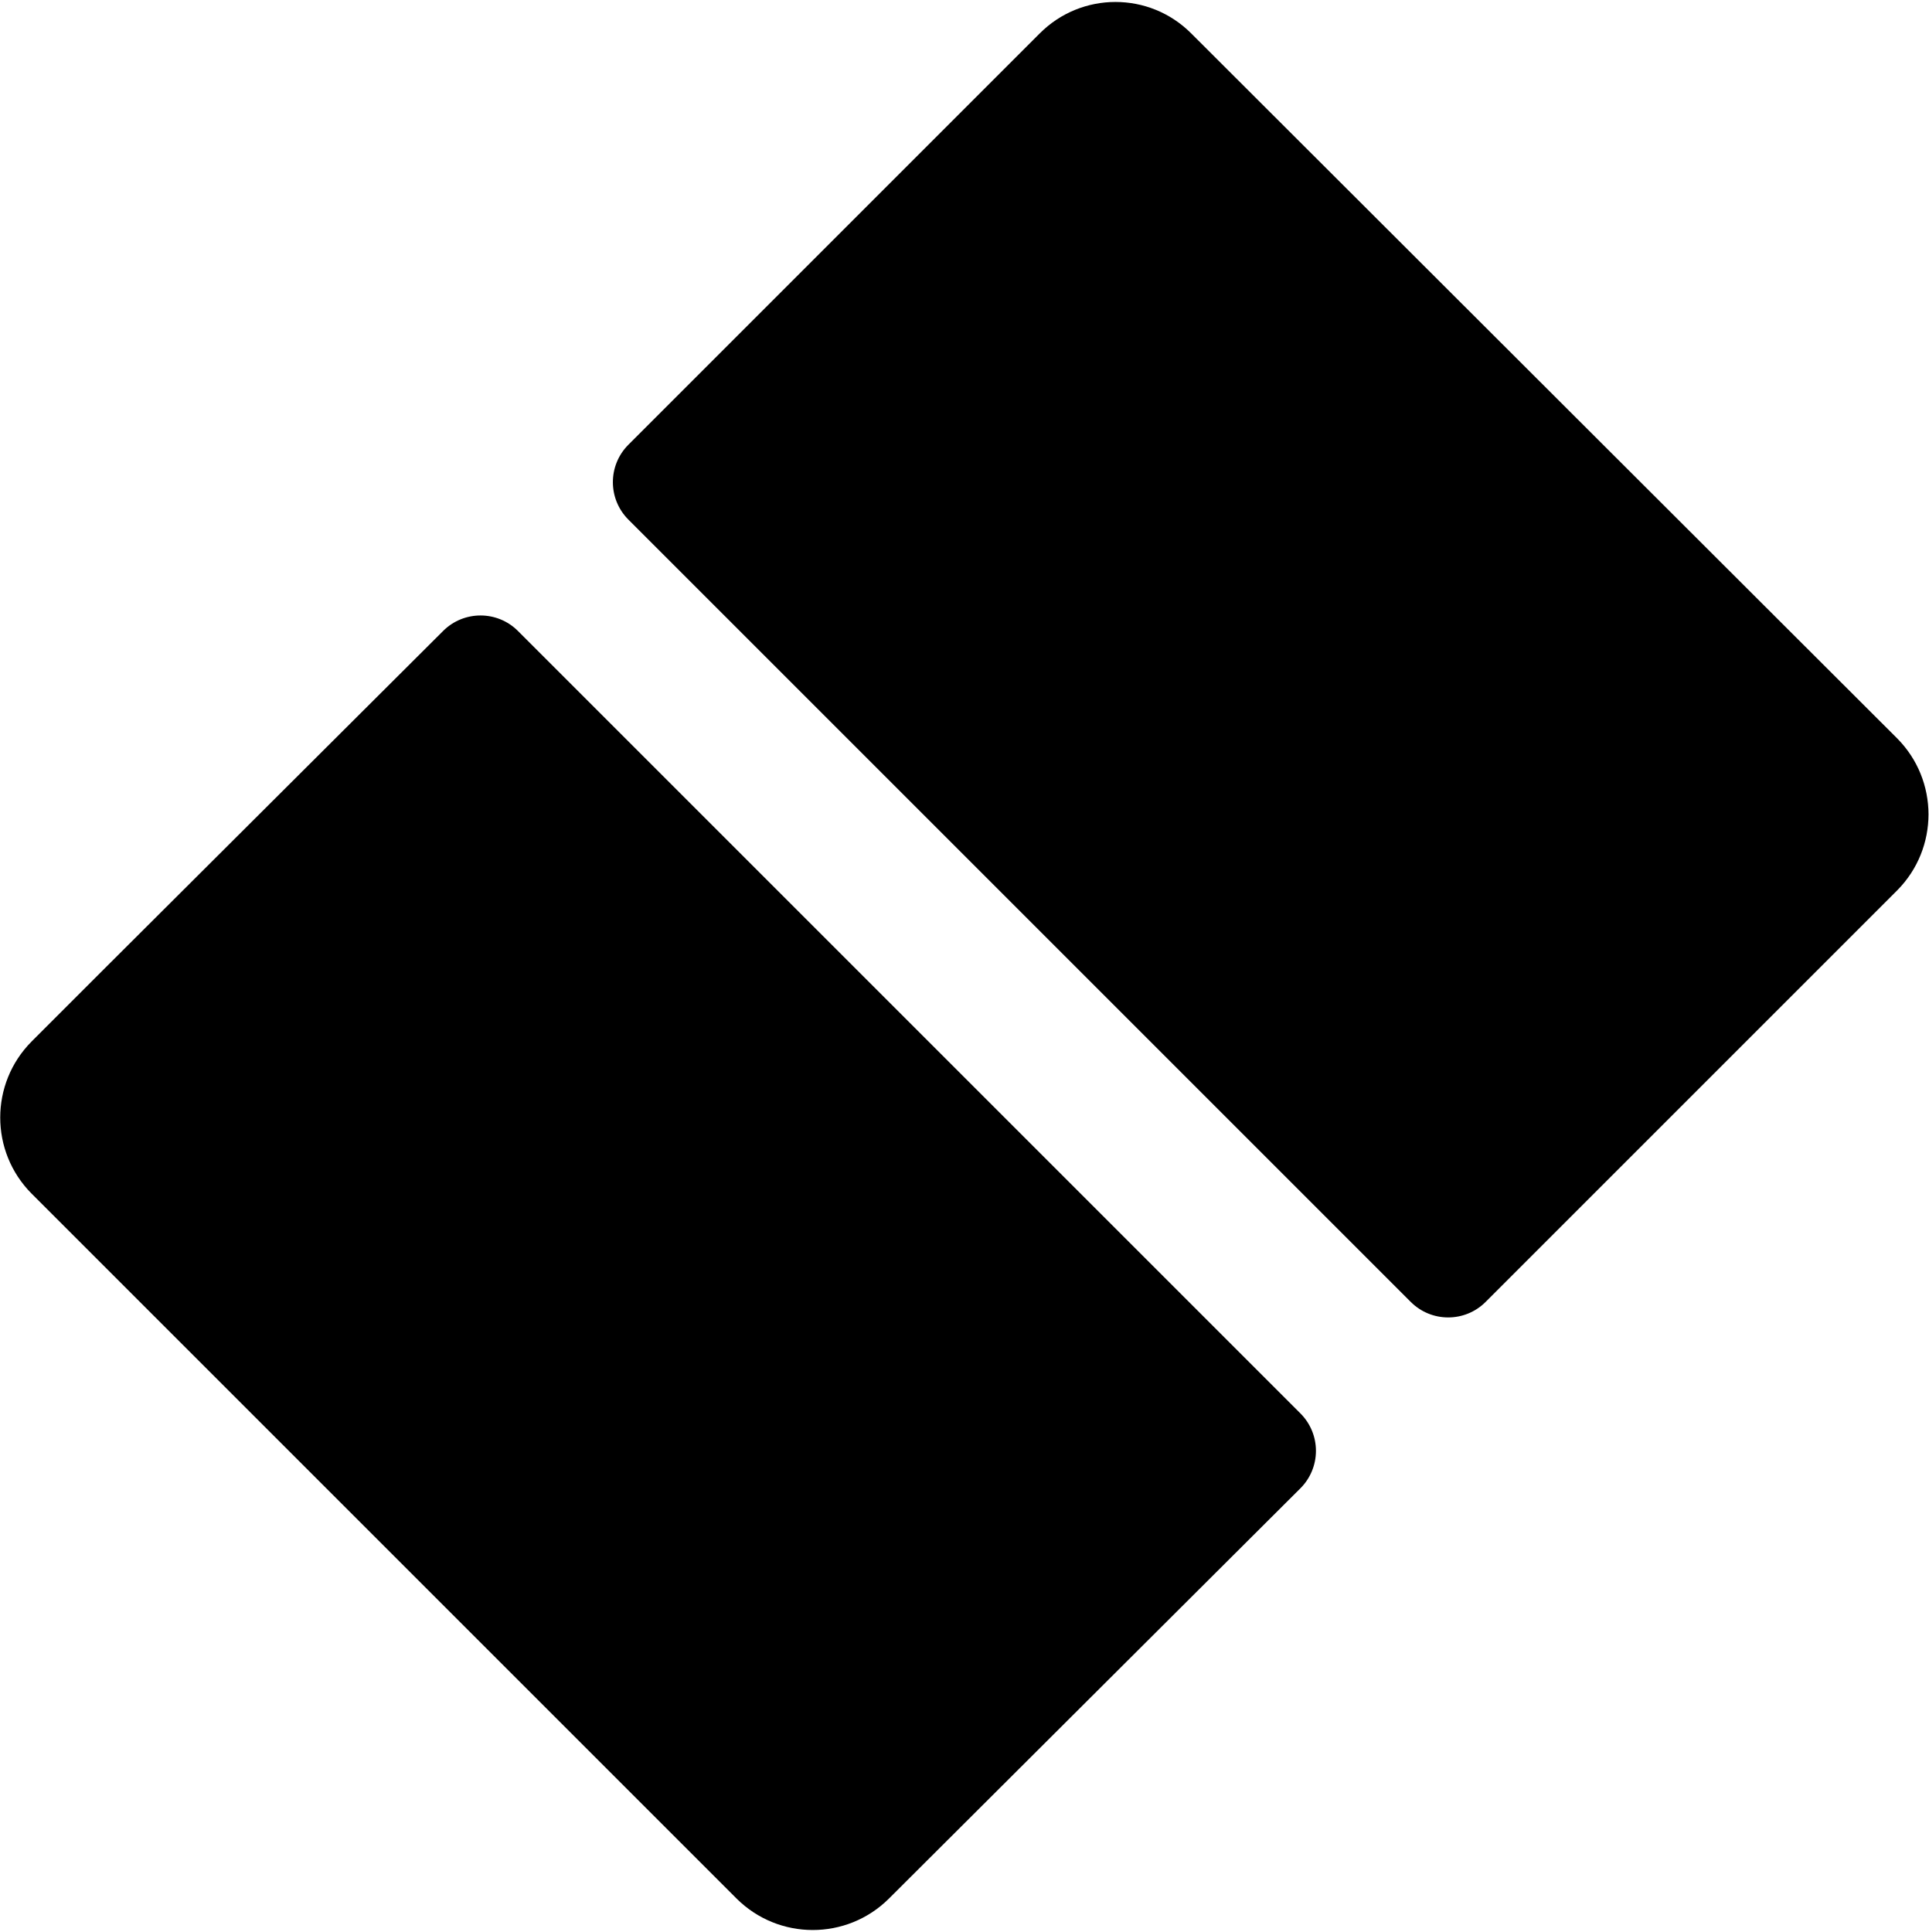
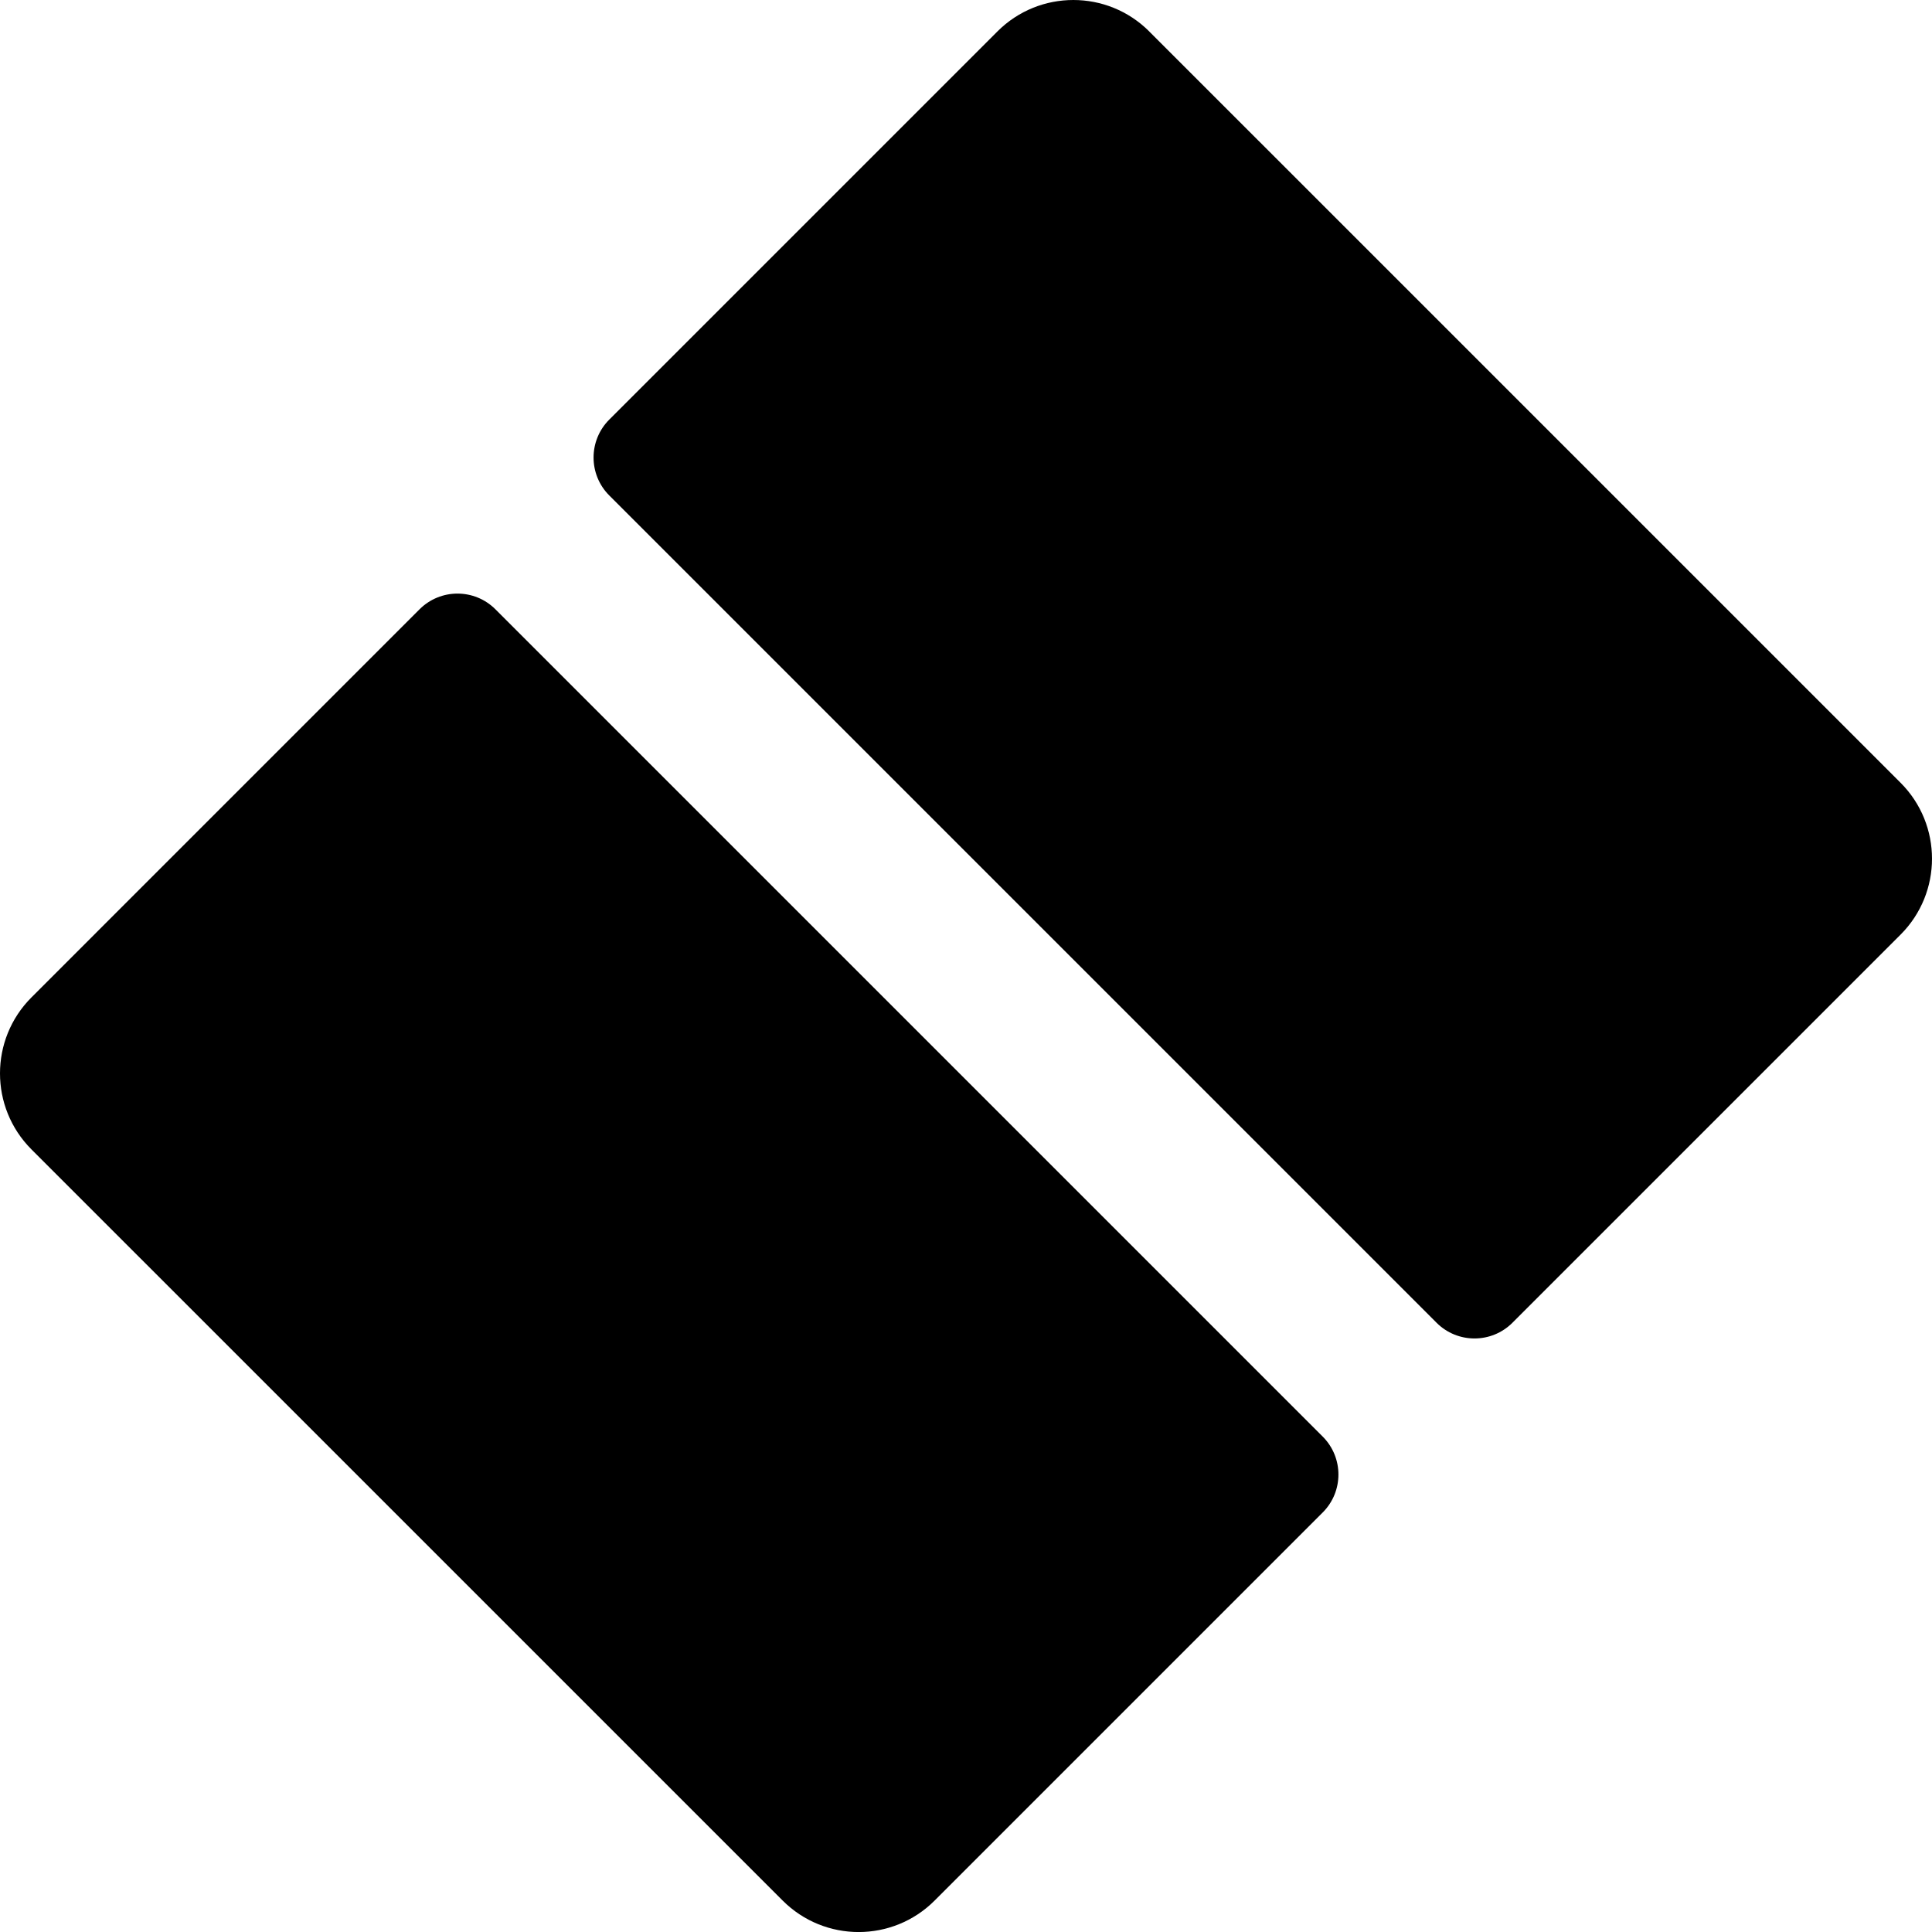
- <svg xmlns="http://www.w3.org/2000/svg" width="18" height="18.031" viewBox="0 0 18 18.031">
-   <path d="M8.295,17.72a1.008,1.008,0,0,1-1.421-.001L.995,11.84l-.7-.7a1.007,1.007,0,0,1,0-1.42l.7-.7L4.136,5.888a.494.494,0,0,1,.698.001l7.302,7.302a.494.494,0,0,1-0.0.699ZM17.704,6.89,11.115.31A.998.998,0,0,0,9.704.311L5.864,4.151a.494.494,0,0,0,0,.698l7.302,7.302a.494.494,0,0,0,.698,0L17.705,8.31A1.007,1.007,0,0,0,17.704,6.89Z" />
-   <rect width="18" height="18.031" fill="none" />
+ <svg xmlns="http://www.w3.org/2000/svg" width="450" height="450" viewBox="0 0 450 450">
+   <g>
+     <path d="M115.397,141.921a12.5,12.5,0,0,0-17.678,0L7.32,232.32a25.047,25.047,0,0,0,0,35.39l174.99,174.98a25.023,25.023,0,0,0,35.37,0l90.404-90.404a12.5,12.5,0,0,0,0-17.678Z" />
+     <path d="M442.68,182.32l-174.99-174.98c0-.01,0-.01-.01-.01v-.01a25.011,25.011,0,0,0-35.36,0L141.914,97.727a12.5,12.5,0,0,0,0,17.678L334.601,308.092a12.5,12.5,0,0,0,17.678,0l90.402-90.402a25.023,25.023,0,0,0,0-35.37Z" />
+   </g>
+   <rect y="0.015" width="450" height="450" fill="none" />
</svg>
